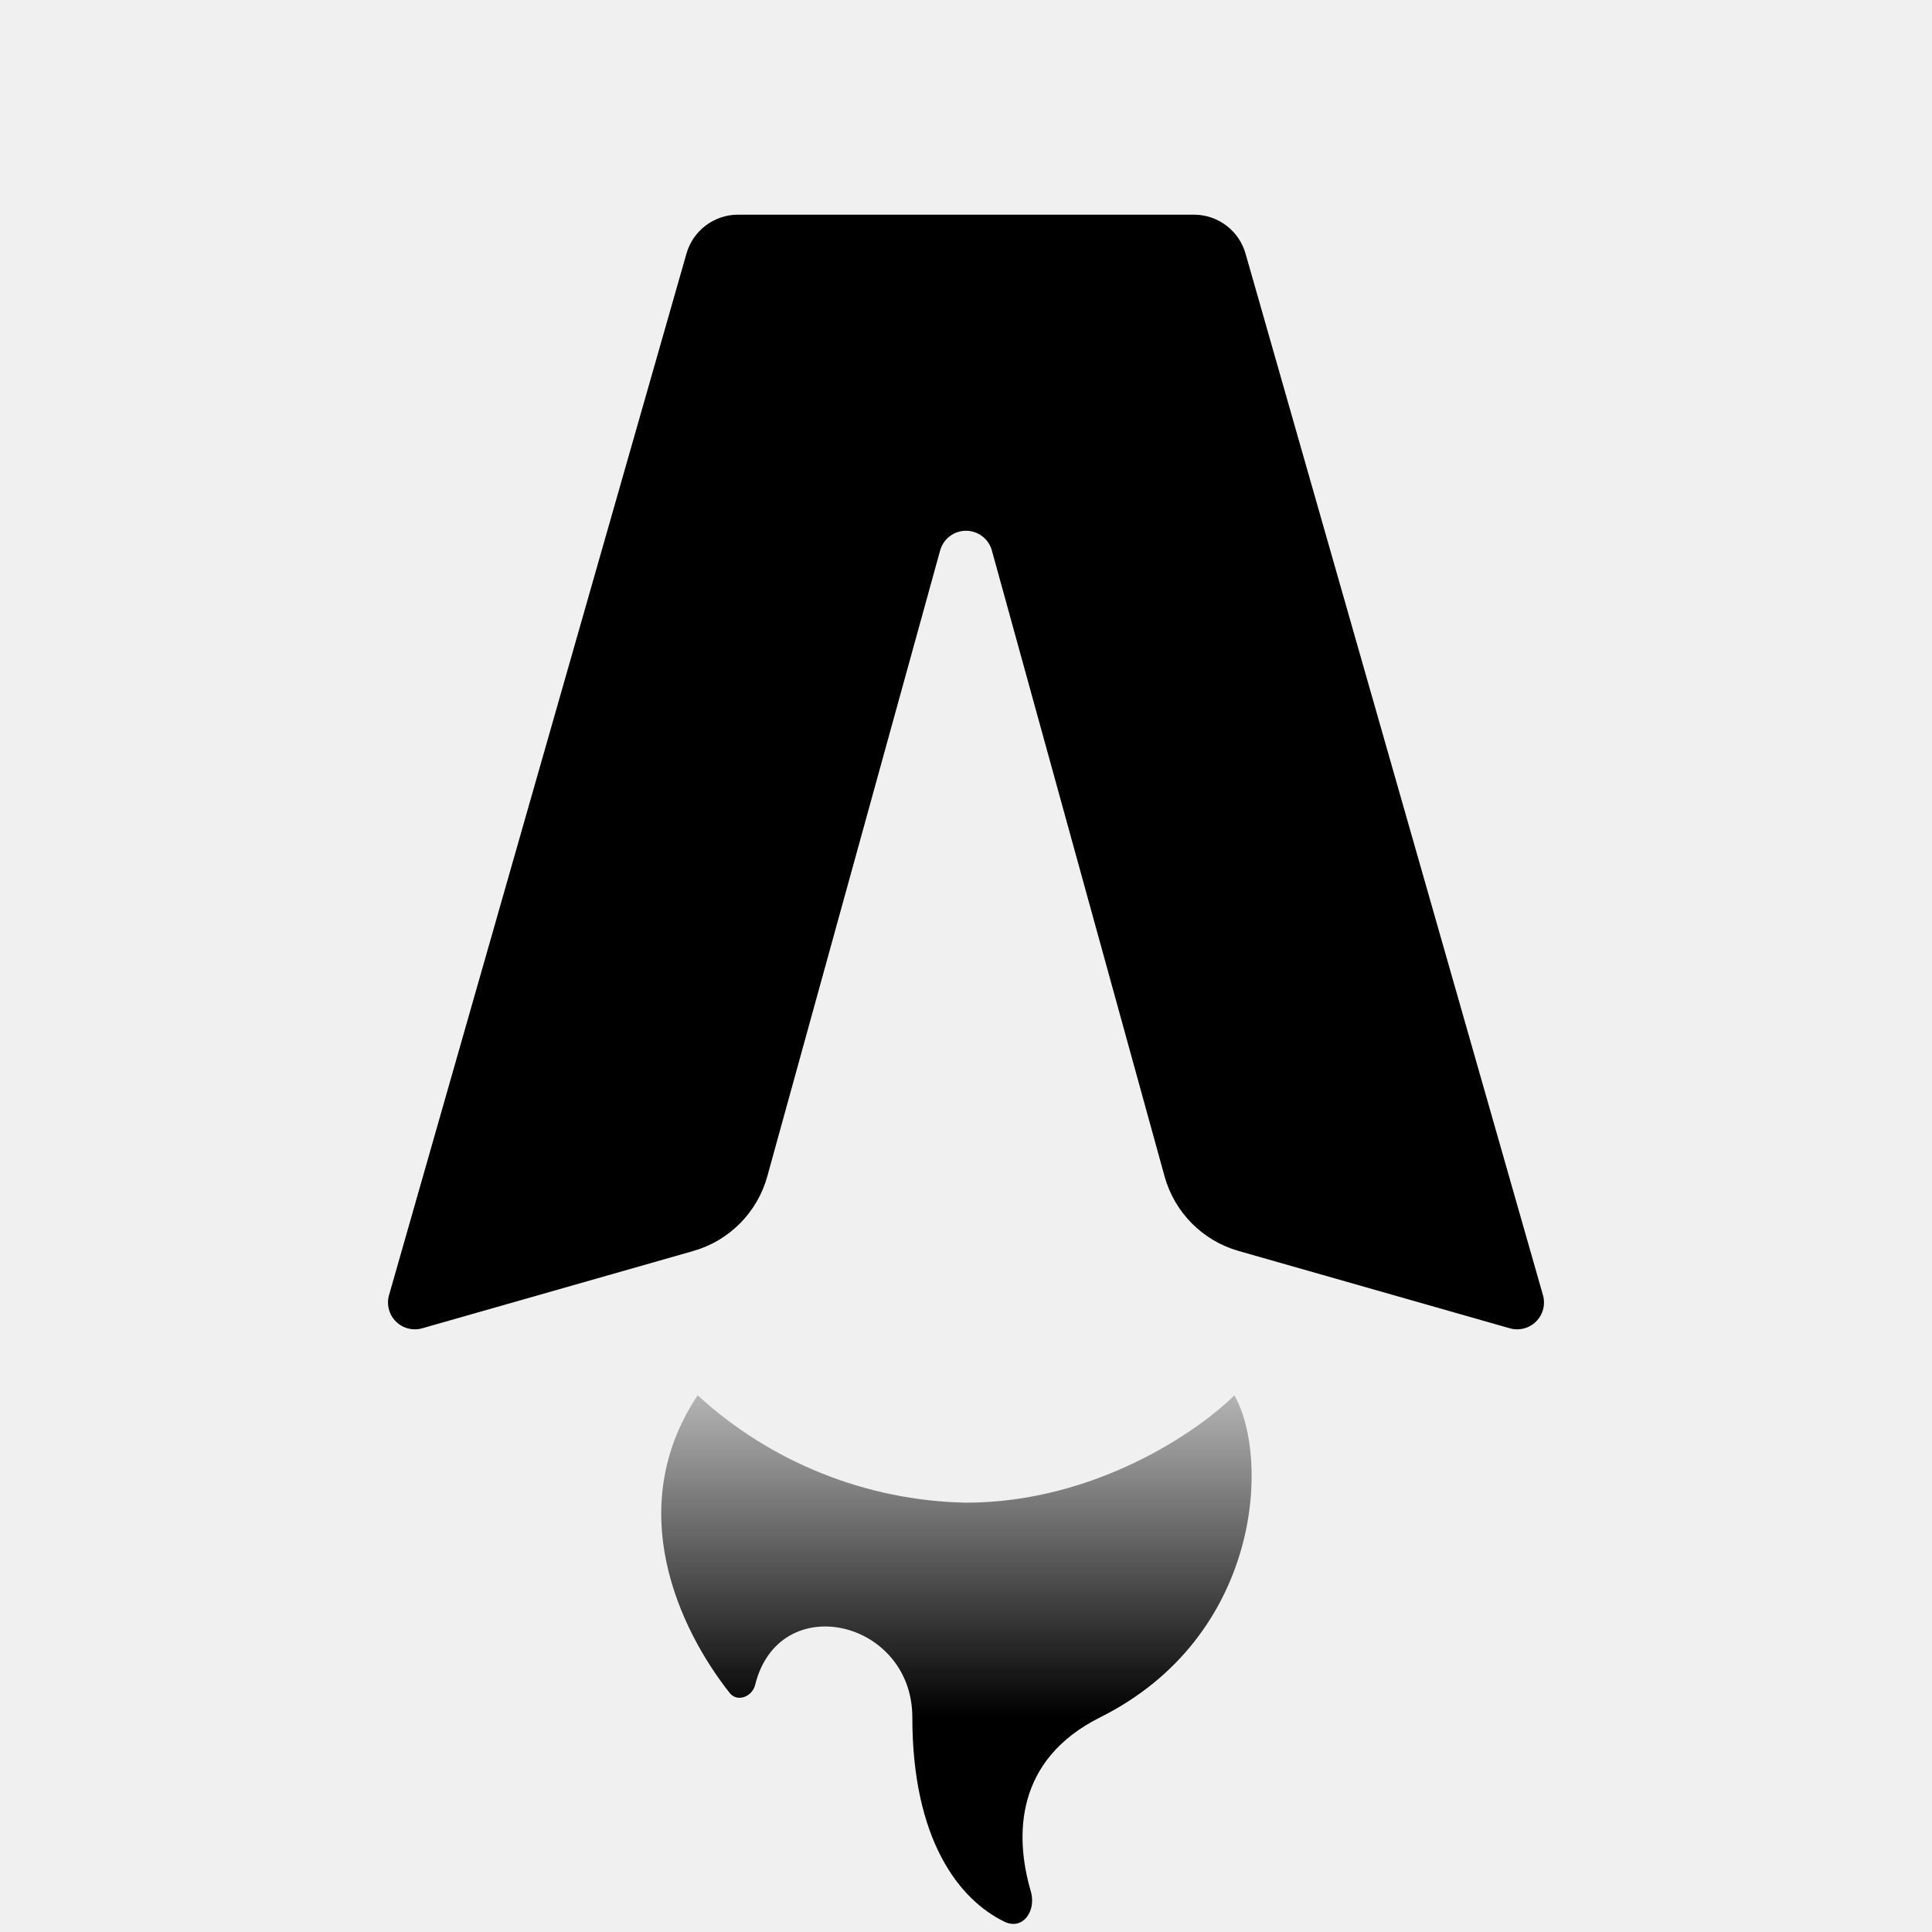
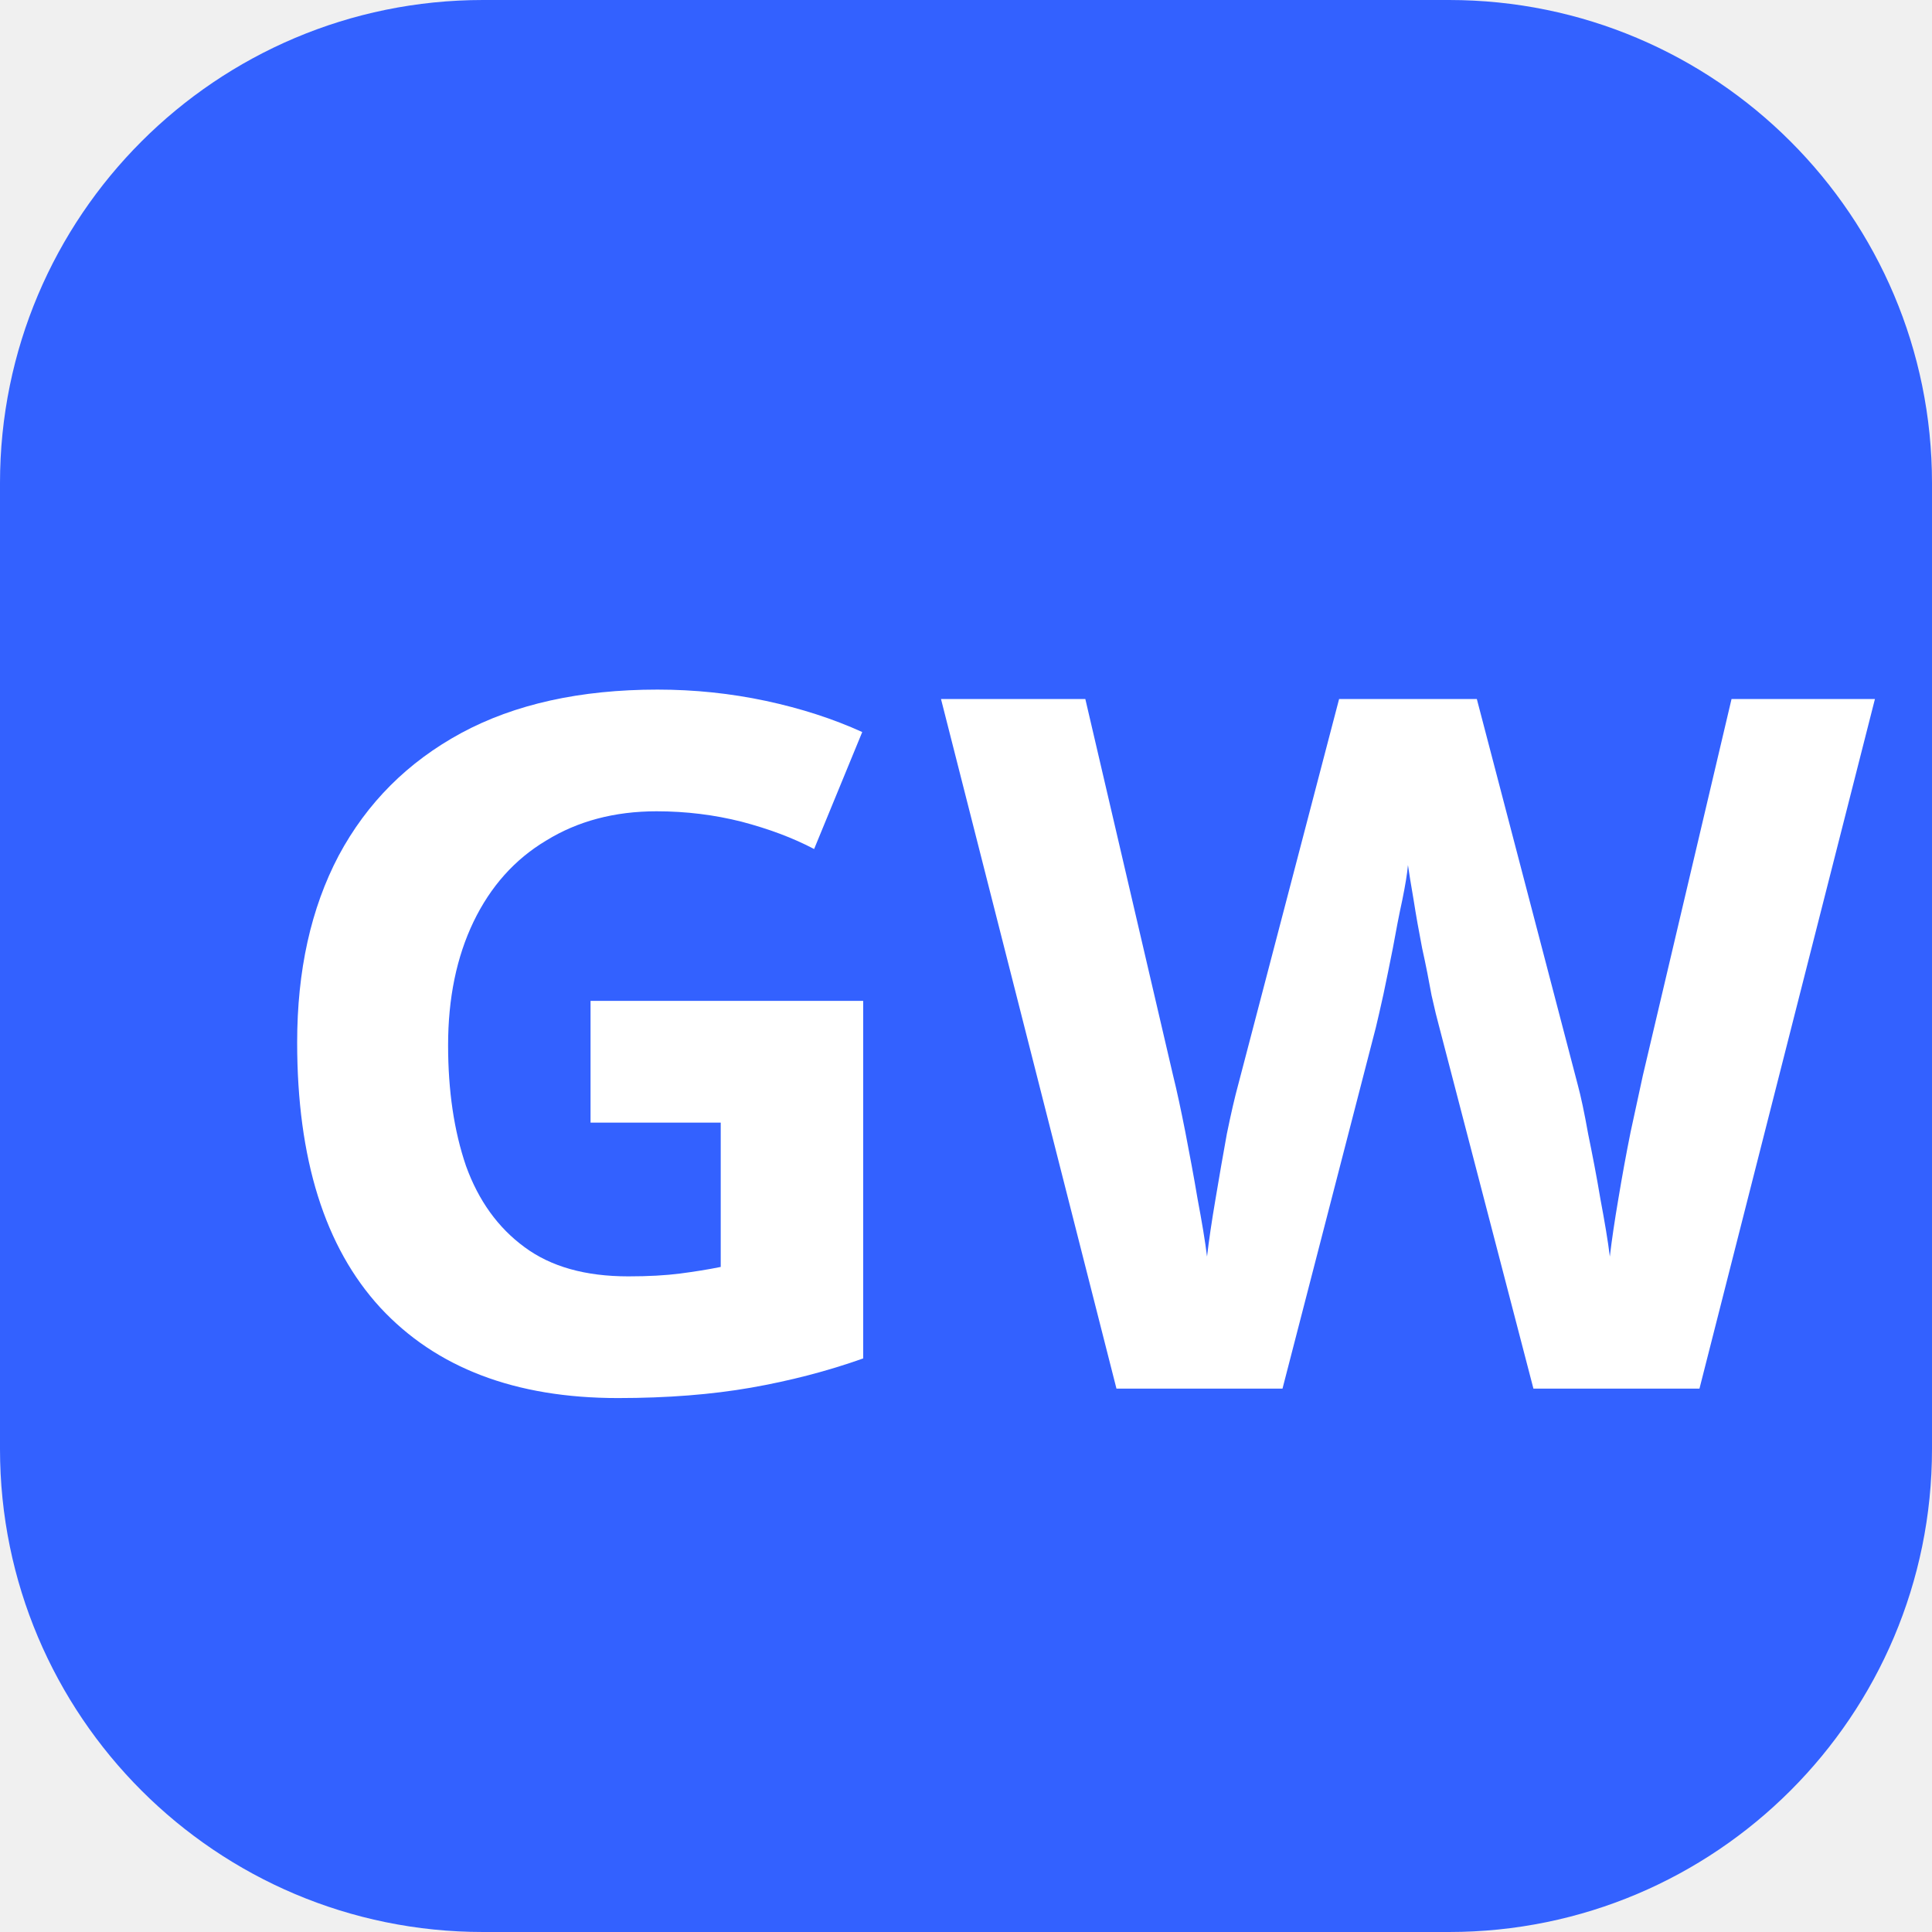
- <svg xmlns="http://www.w3.org/2000/svg" fill="none" viewBox="0 0 36 36">
-   <path fill="#000" d="M22.25 4h-8.5a1 1 0 0 0-.96.73l-5.54 19.4a.5.5 0 0 0 .62.62l5.05-1.44a2 2 0 0 0 1.38-1.4l3.22-11.66a.5.5 0 0 1 .96 0l3.22 11.67a2 2 0 0 0 1.38 1.39l5.05 1.44a.5.5 0 0 0 .62-.62l-5.54-19.4a1 1 0 0 0-.96-.73Z" />
-   <path fill="url(#gradient)" d="M18 28a7.63 7.63 0 0 1-5-2c-1.4 2.1-.35 4.35.6 5.55.14.17.41.07.47-.15.44-1.8 2.93-1.22 2.93.6 0 2.28.87 3.4 1.72 3.81.34.16.59-.2.49-.56-.31-1.05-.29-2.46 1.29-3.25 3-1.5 3.17-4.83 2.5-6-.67.67-2.6 2-5 2Z" />
-   <defs>
-     <linearGradient id="gradient" x1="16" x2="16" y1="32" y2="24" gradientUnits="userSpaceOnUse">
-       <stop stop-color="#000" />
-       <stop offset="1" stop-color="#000" stop-opacity="0" />
-     </linearGradient>
-   </defs>
-   <style>
-     @media (prefers-color-scheme:dark){:root{filter:invert(100%)}}
-   </style>
+ <svg xmlns="http://www.w3.org/2000/svg" viewBox="0 0 32 32" fill="none">
+   <rect width="32" height="32" rx="8" fill="#3361FF" />
+   <text x="4" y="23" font-family="system-ui, sans-serif" font-weight="800" font-size="16" fill="white">GW</text>
</svg>
